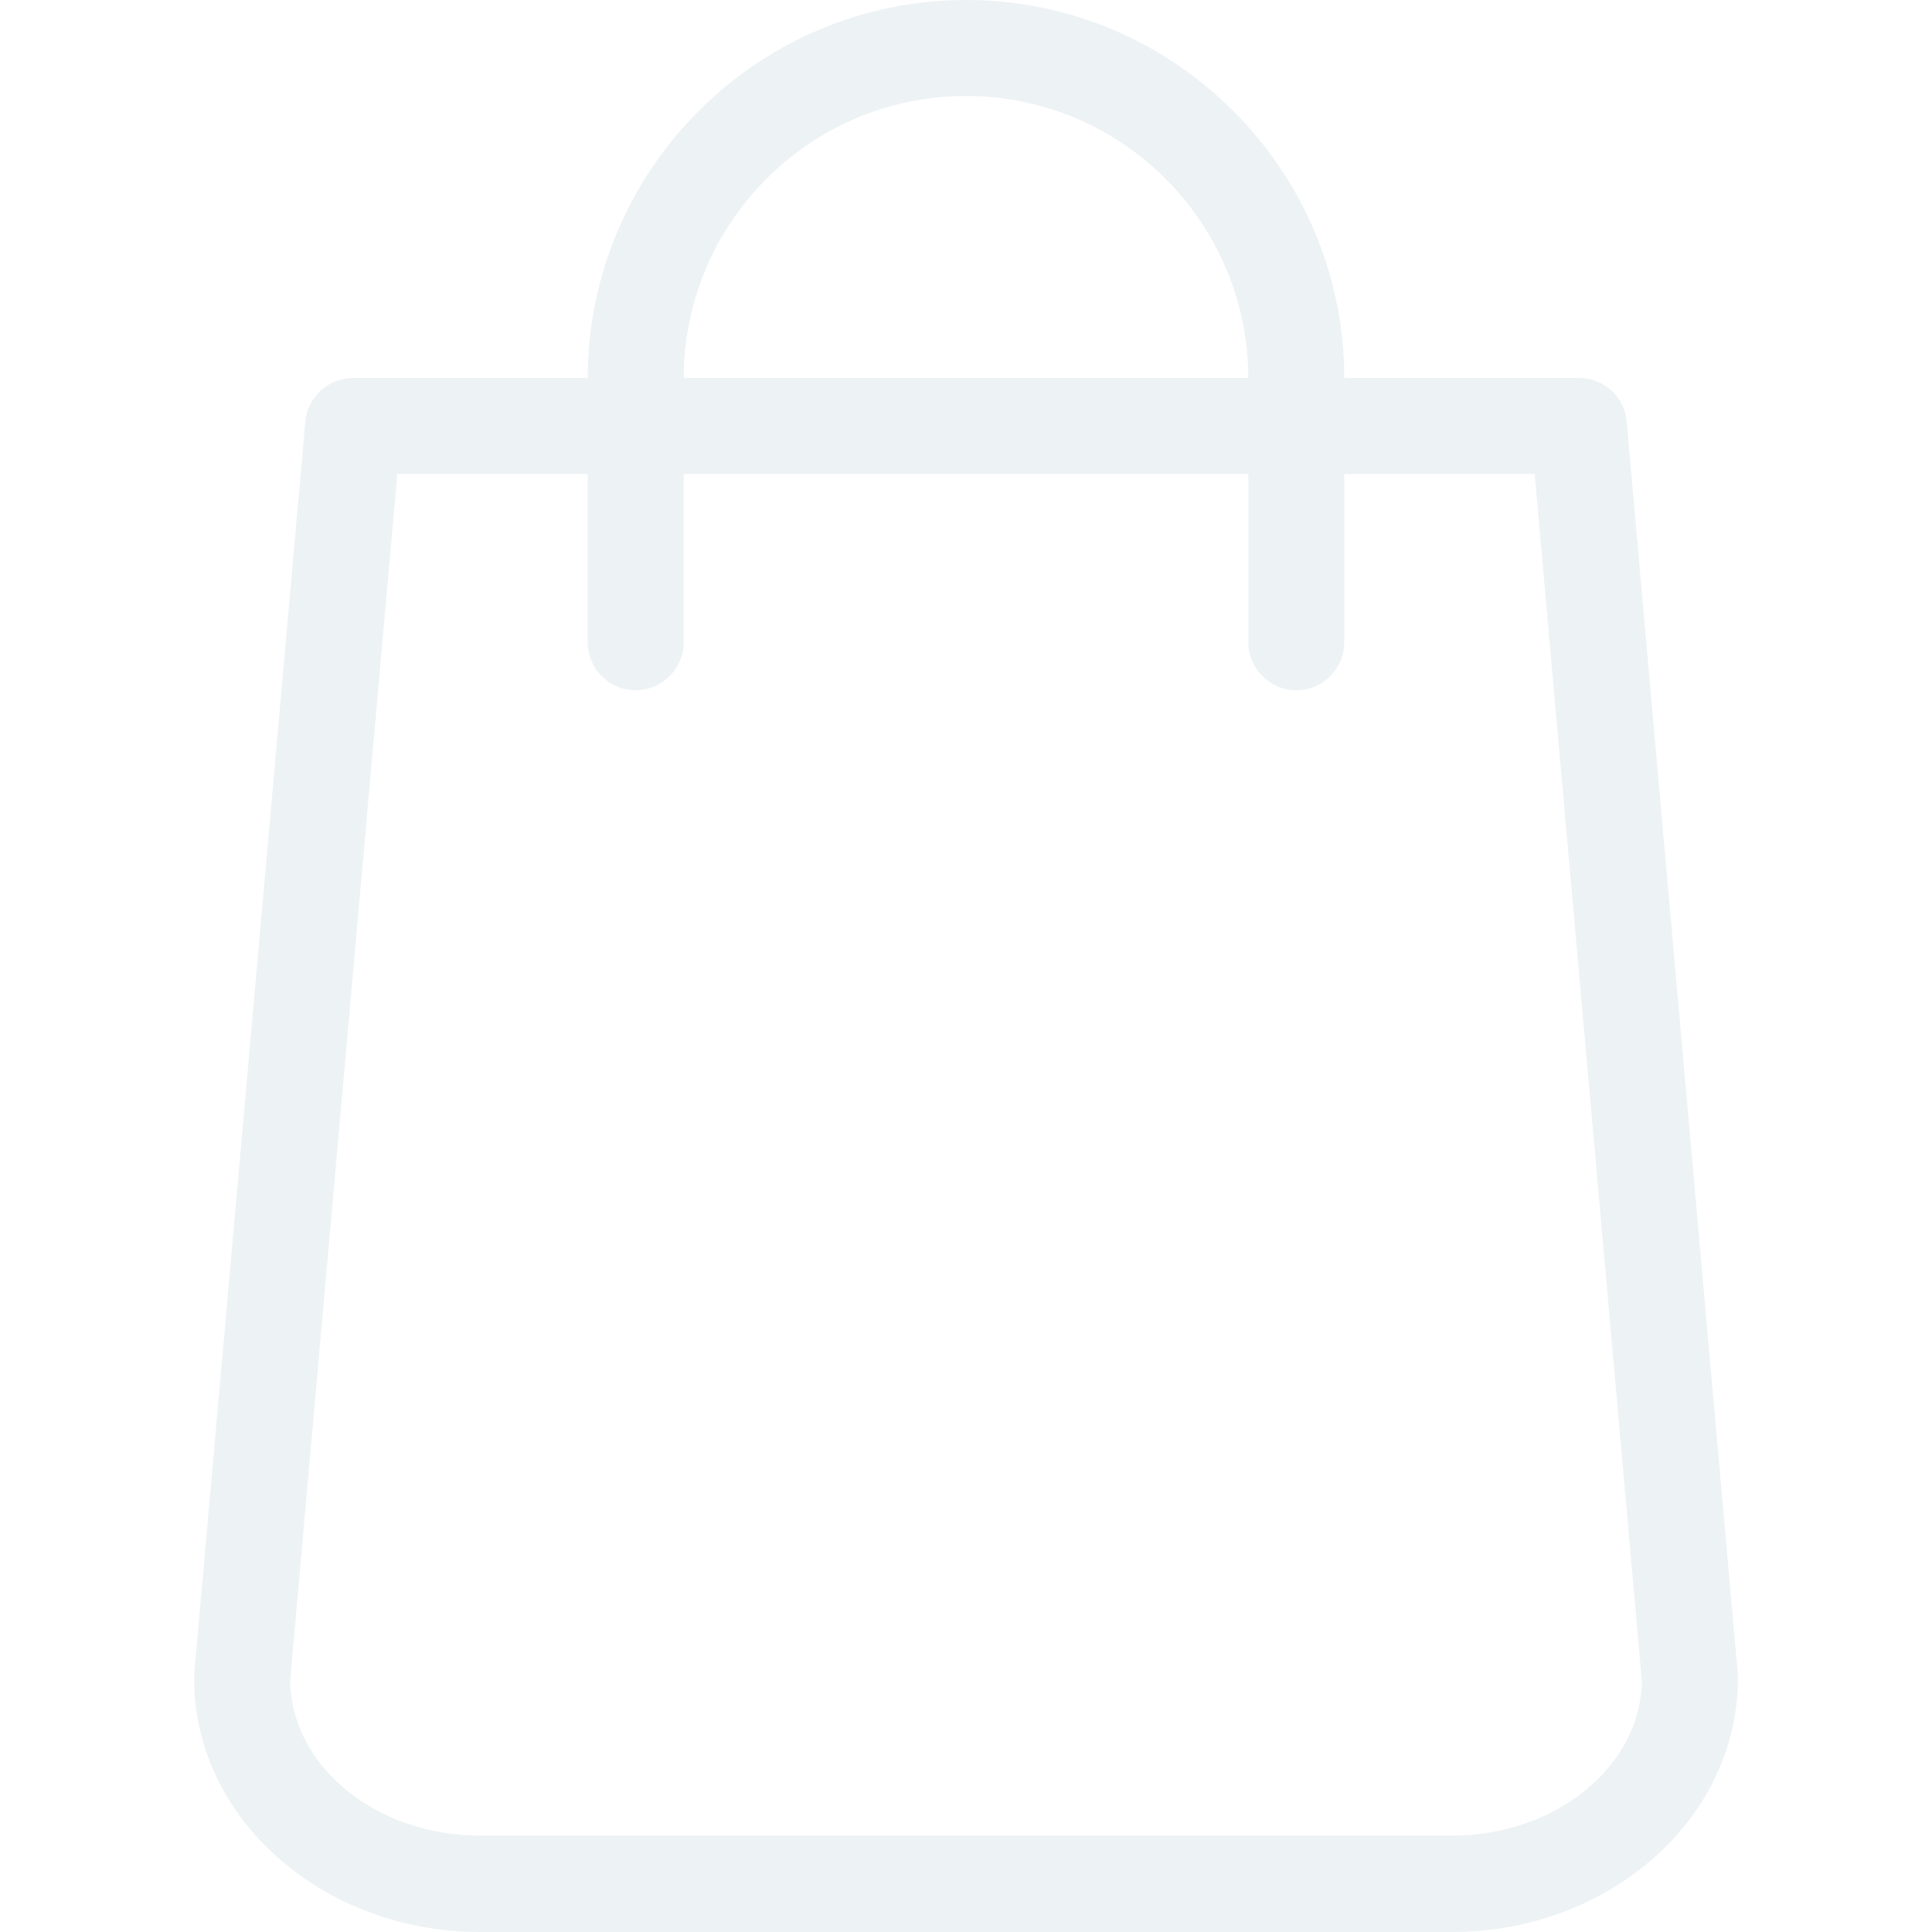
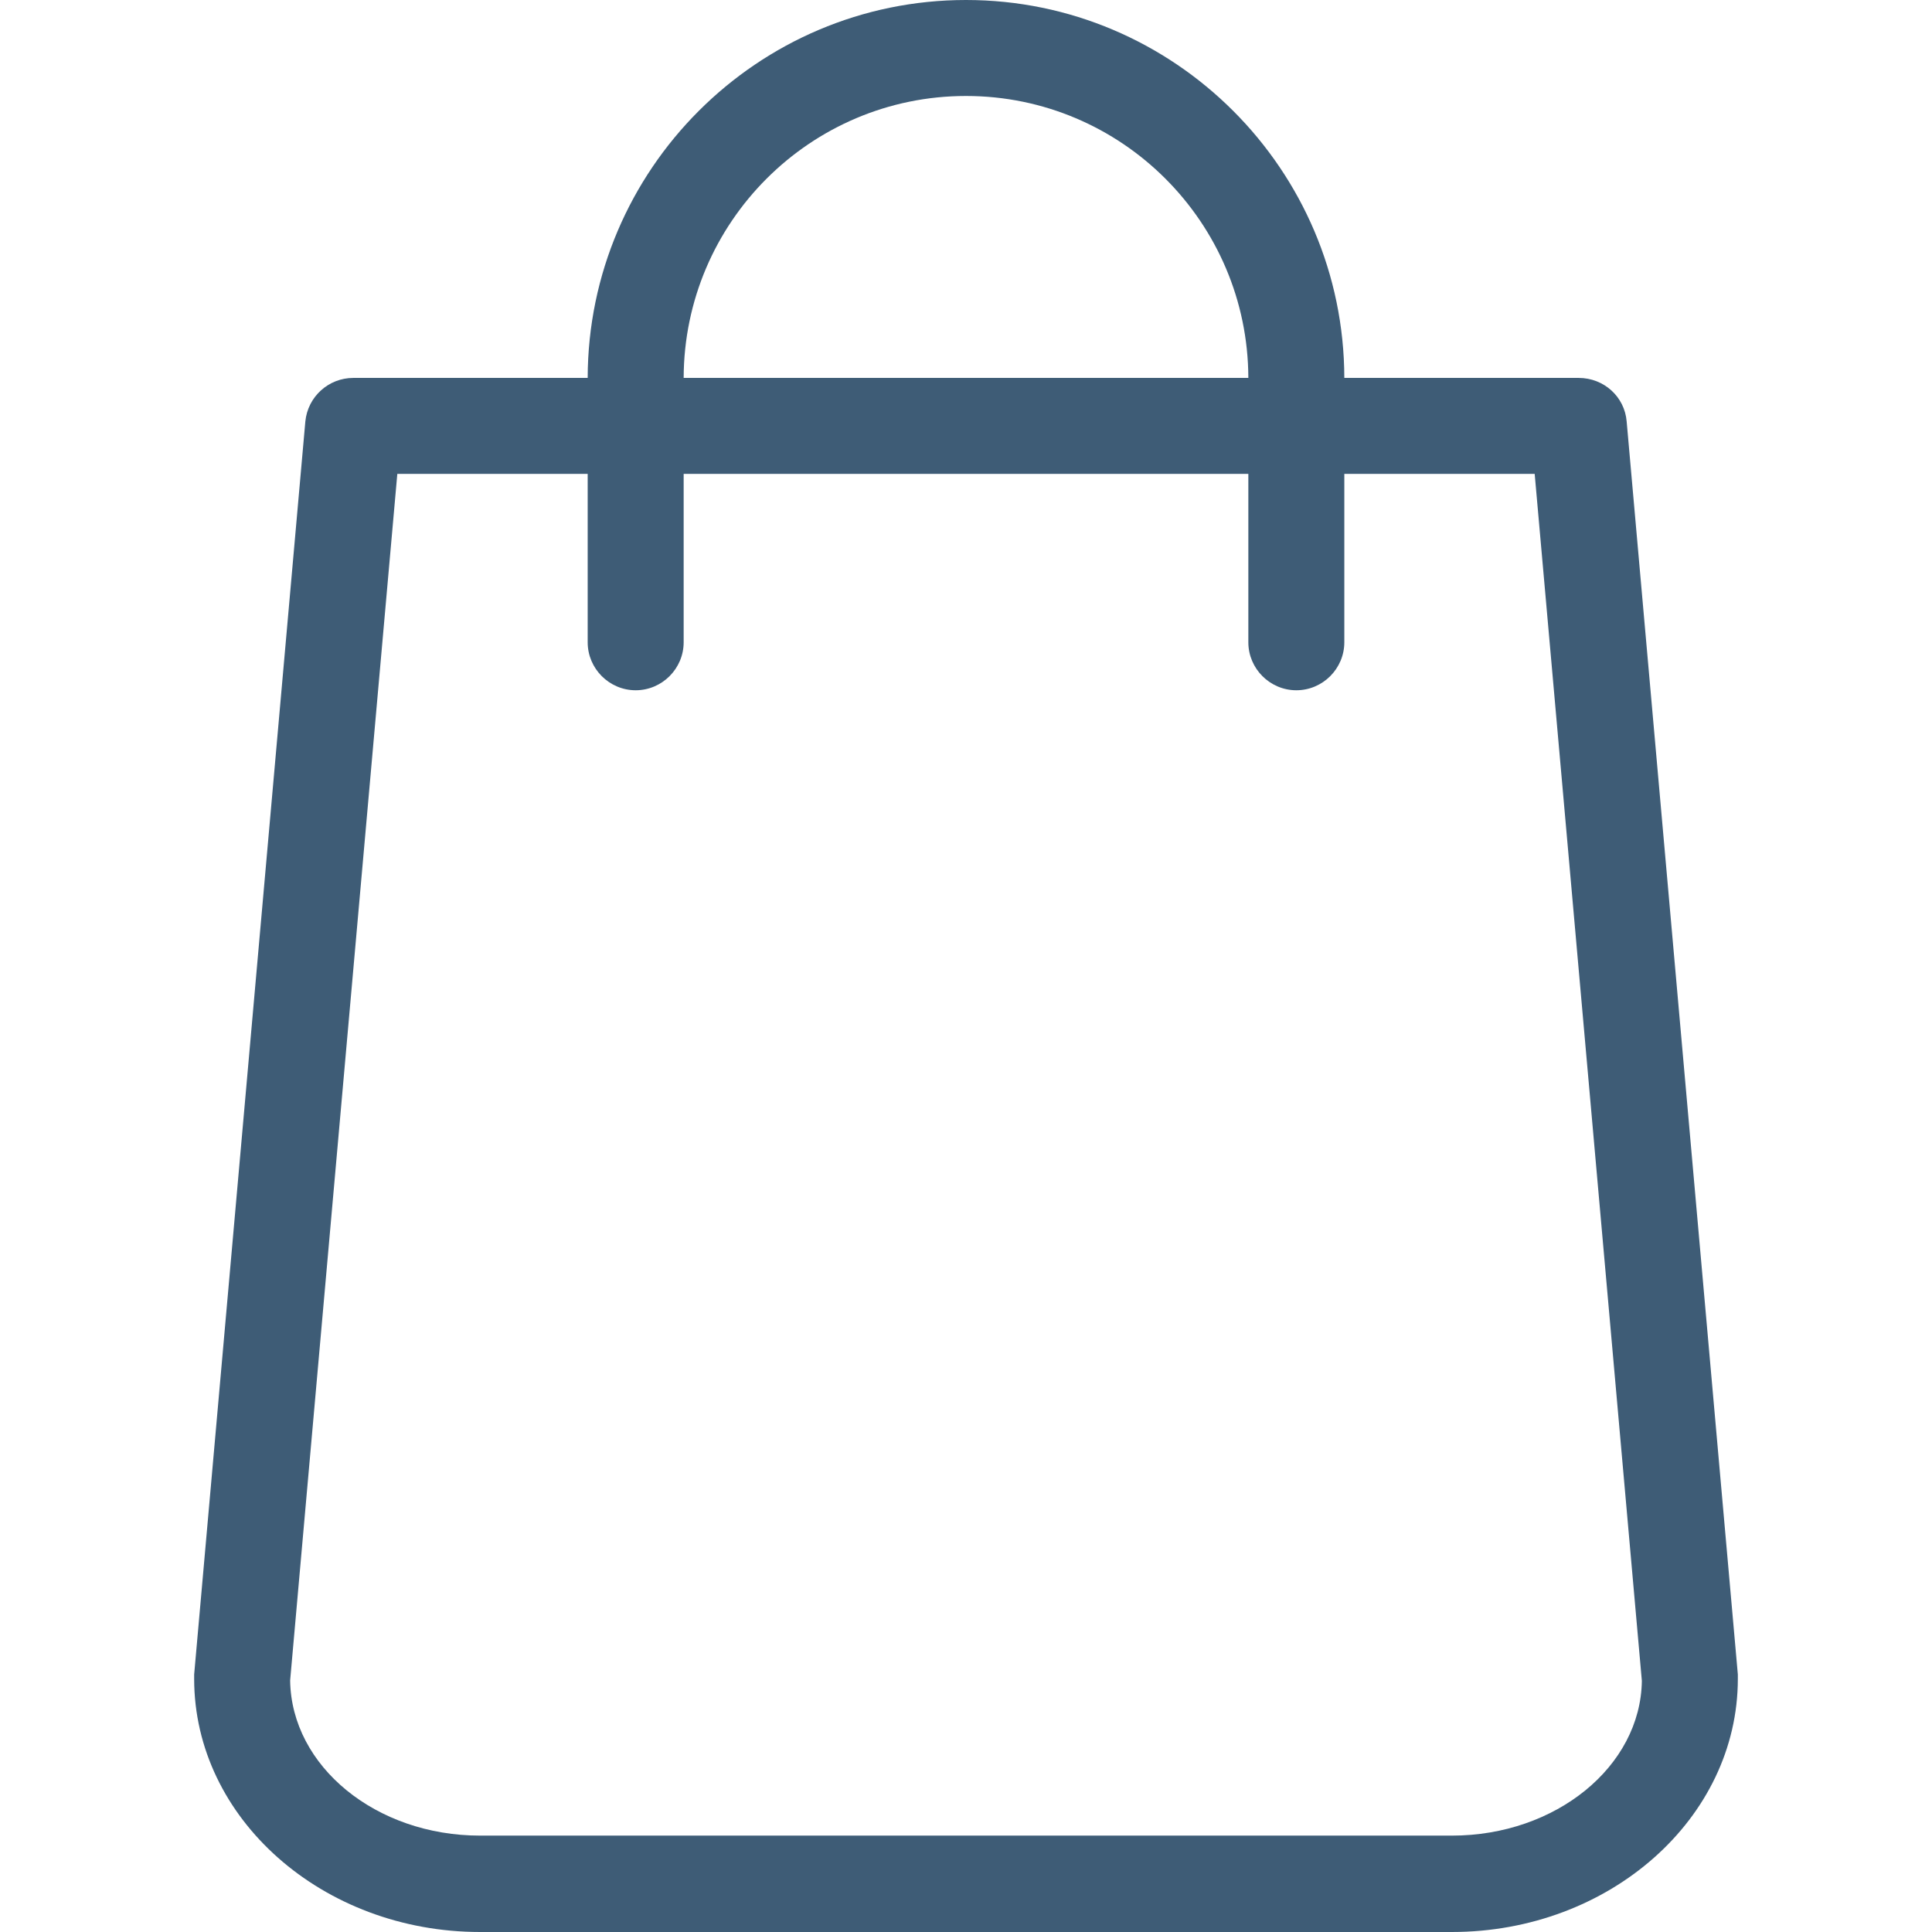
<svg xmlns="http://www.w3.org/2000/svg" version="1.1" id="Capa_1" x="0px" y="0px" viewBox="0 0 483.1 483.1" style="enable-background:new 0 0 483.1 483.1;" xml:space="preserve">
  <g>
-     <path fill="#edf2f4" d="M434.55,418.7l-27.8-313.3c-0.5-6.2-5.7-10.9-12-10.9h-58.6c-0.1-52.1-42.5-94.5-94.6-94.5s-94.5,42.4-94.6,94.5h-58.6   c-6.2,0-11.4,4.7-12,10.9l-27.8,313.3c0,0.4,0,0.7,0,1.1c0,34.9,32.1,63.3,71.5,63.3h243c39.4,0,71.5-28.4,71.5-63.3   C434.55,419.4,434.55,419.1,434.55,418.7z M241.55,24c38.9,0,70.5,31.6,70.6,70.5h-141.2C171.05,55.6,202.65,24,241.55,24z    M363.05,459h-243c-26,0-47.2-17.3-47.5-38.8l26.8-301.7h47.6v42.1c0,6.6,5.4,12,12,12s12-5.4,12-12v-42.1h141.2v42.1   c0,6.6,5.4,12,12,12s12-5.4,12-12v-42.1h47.6l26.8,301.8C410.25,441.7,389.05,459,363.05,459z" />
+     <path fill="#3e5c76" d="M434.55,418.7l-27.8-313.3c-0.5-6.2-5.7-10.9-12-10.9h-58.6c-0.1-52.1-42.5-94.5-94.6-94.5s-94.5,42.4-94.6,94.5h-58.6   c-6.2,0-11.4,4.7-12,10.9l-27.8,313.3c0,0.4,0,0.7,0,1.1c0,34.9,32.1,63.3,71.5,63.3h243c39.4,0,71.5-28.4,71.5-63.3   C434.55,419.4,434.55,419.1,434.55,418.7z M241.55,24c38.9,0,70.5,31.6,70.6,70.5h-141.2C171.05,55.6,202.65,24,241.55,24z    M363.05,459h-243c-26,0-47.2-17.3-47.5-38.8l26.8-301.7h47.6v42.1c0,6.6,5.4,12,12,12s12-5.4,12-12v-42.1h141.2v42.1   c0,6.6,5.4,12,12,12s12-5.4,12-12v-42.1h47.6l26.8,301.8C410.25,441.7,389.05,459,363.05,459z" />
  </g>
  <g>
</g>
  <g>
</g>
  <g>
</g>
  <g>
</g>
  <g>
</g>
  <g>
</g>
  <g>
</g>
  <g>
</g>
  <g>
</g>
  <g>
</g>
  <g>
</g>
  <g>
</g>
  <g>
</g>
  <g>
</g>
  <g>
</g>
</svg>
